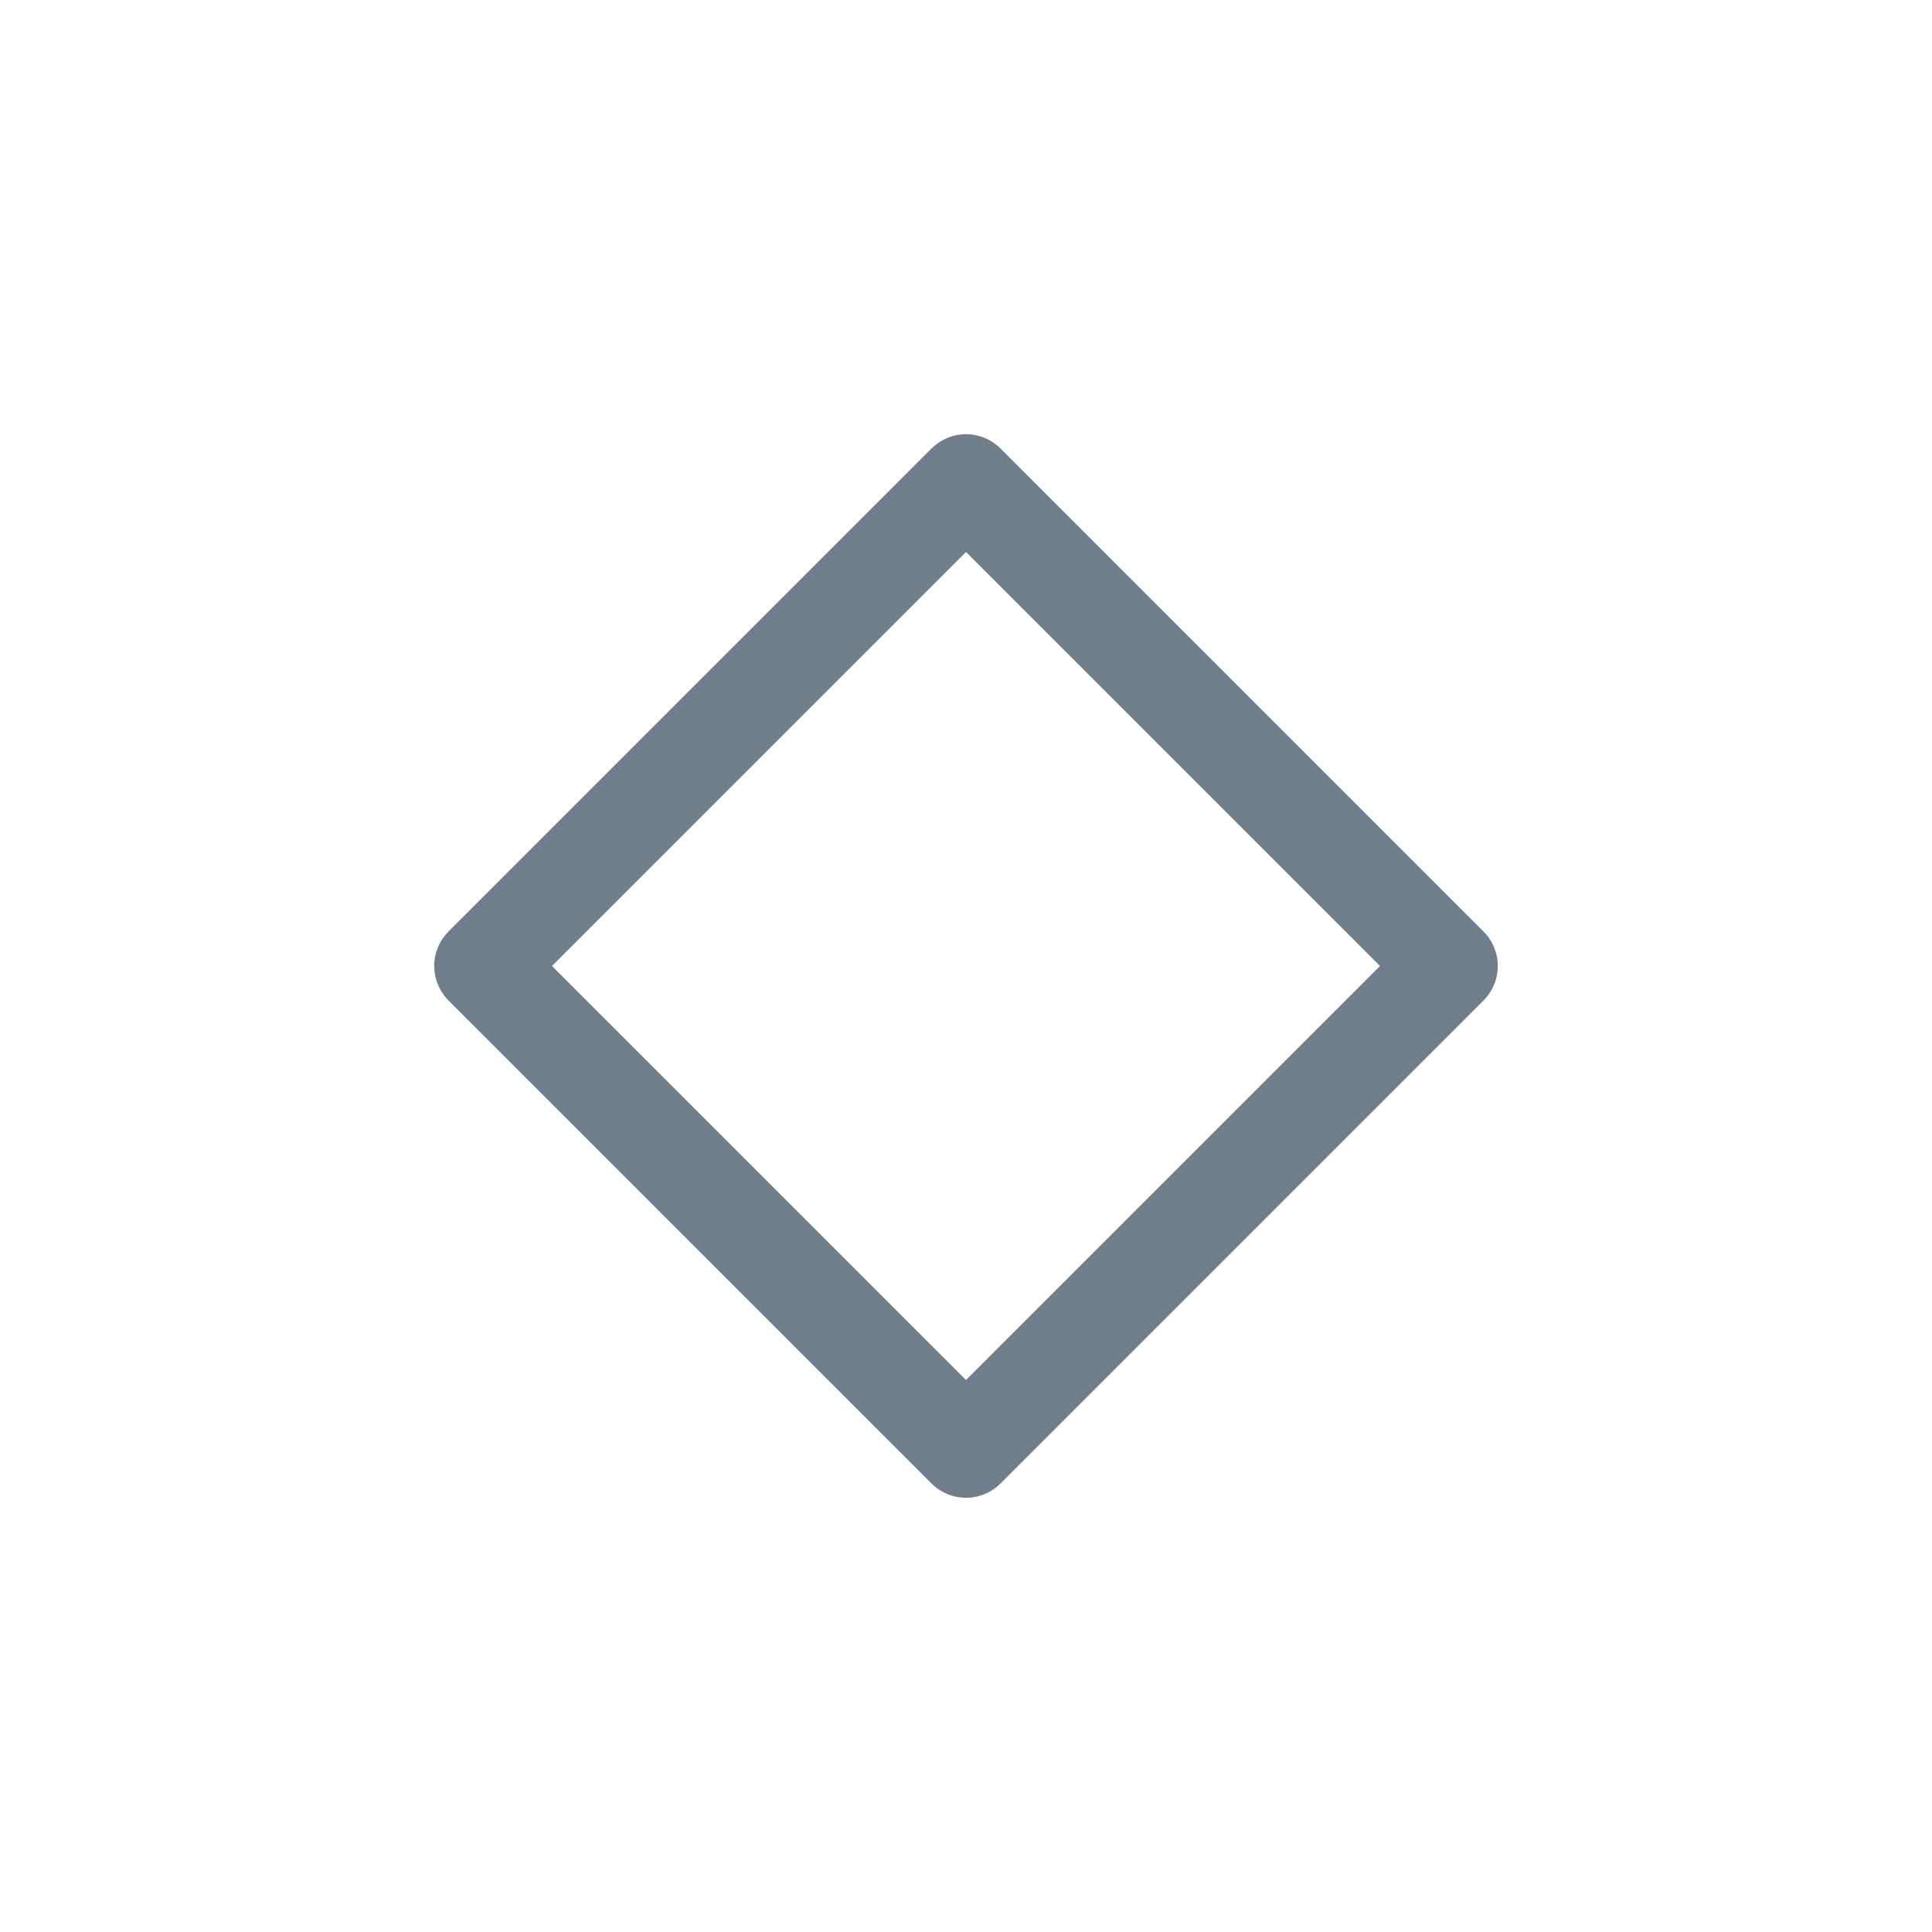
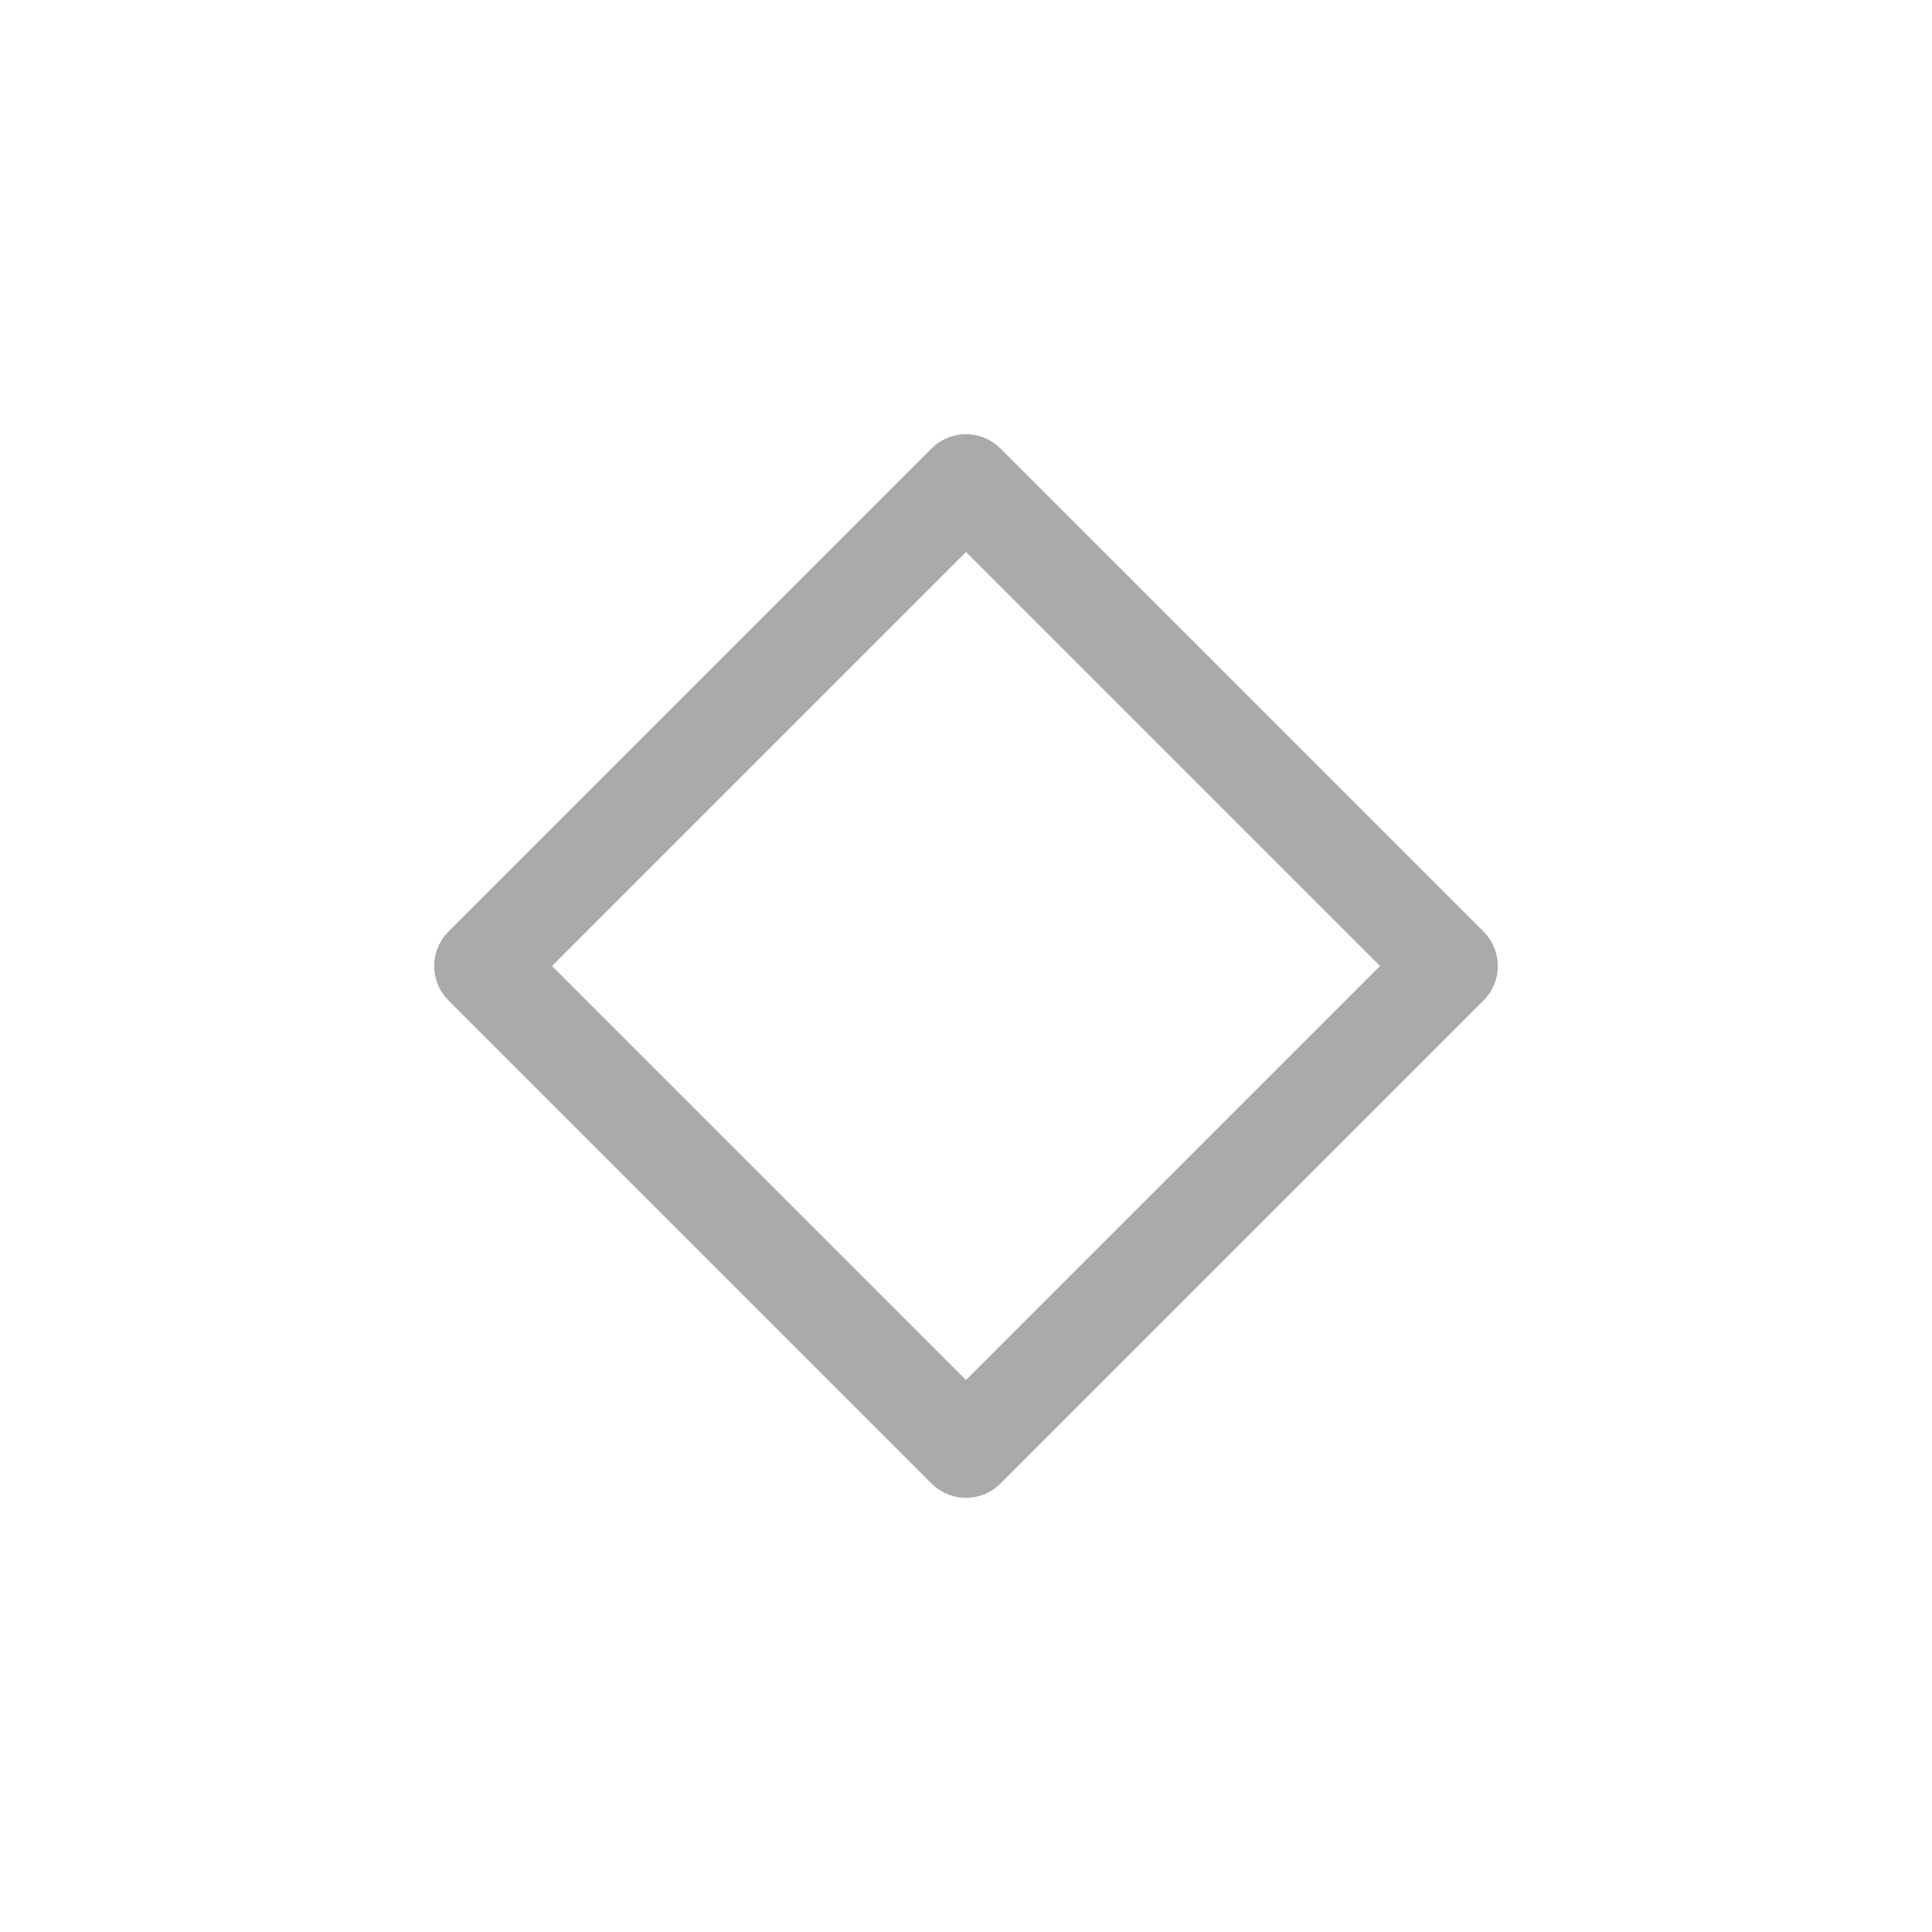
<svg xmlns="http://www.w3.org/2000/svg" viewBox="0 0 50 50" version="1.2" baseProfile="tiny">
  <defs>
</defs>
  <g fill="none" stroke="black" stroke-width="1" fill-rule="evenodd" stroke-linecap="square" stroke-linejoin="bevel">
-     <g fill="none" stroke="#707d8a" stroke-opacity="1" stroke-width="1.01" stroke-linecap="round" stroke-linejoin="round" transform="matrix(2.5,0,0,2.5,2.5,2.5)" font-family="Noto Sans" font-size="10" font-weight="400" font-style="normal">
+     <g fill="none" stroke="#aaaaaa" stroke-opacity="1" stroke-width="1.01" stroke-linecap="round" stroke-linejoin="round" transform="matrix(2.5,0,0,2.5,2.5,2.5)" font-family="Noto Sans" font-size="10" font-weight="400" font-style="normal">
      <path vector-effect="none" fill-rule="evenodd" d="M4,9 L9,4 L14,9 L9,14 L4,9" />
    </g>
    <g fill="none" stroke="#000000" stroke-opacity="1" stroke-width="1" stroke-linecap="square" stroke-linejoin="bevel" transform="matrix(1,0,0,1,0,0)" font-family="Noto Sans" font-size="10" font-weight="400" font-style="normal">
</g>
  </g>
</svg>
